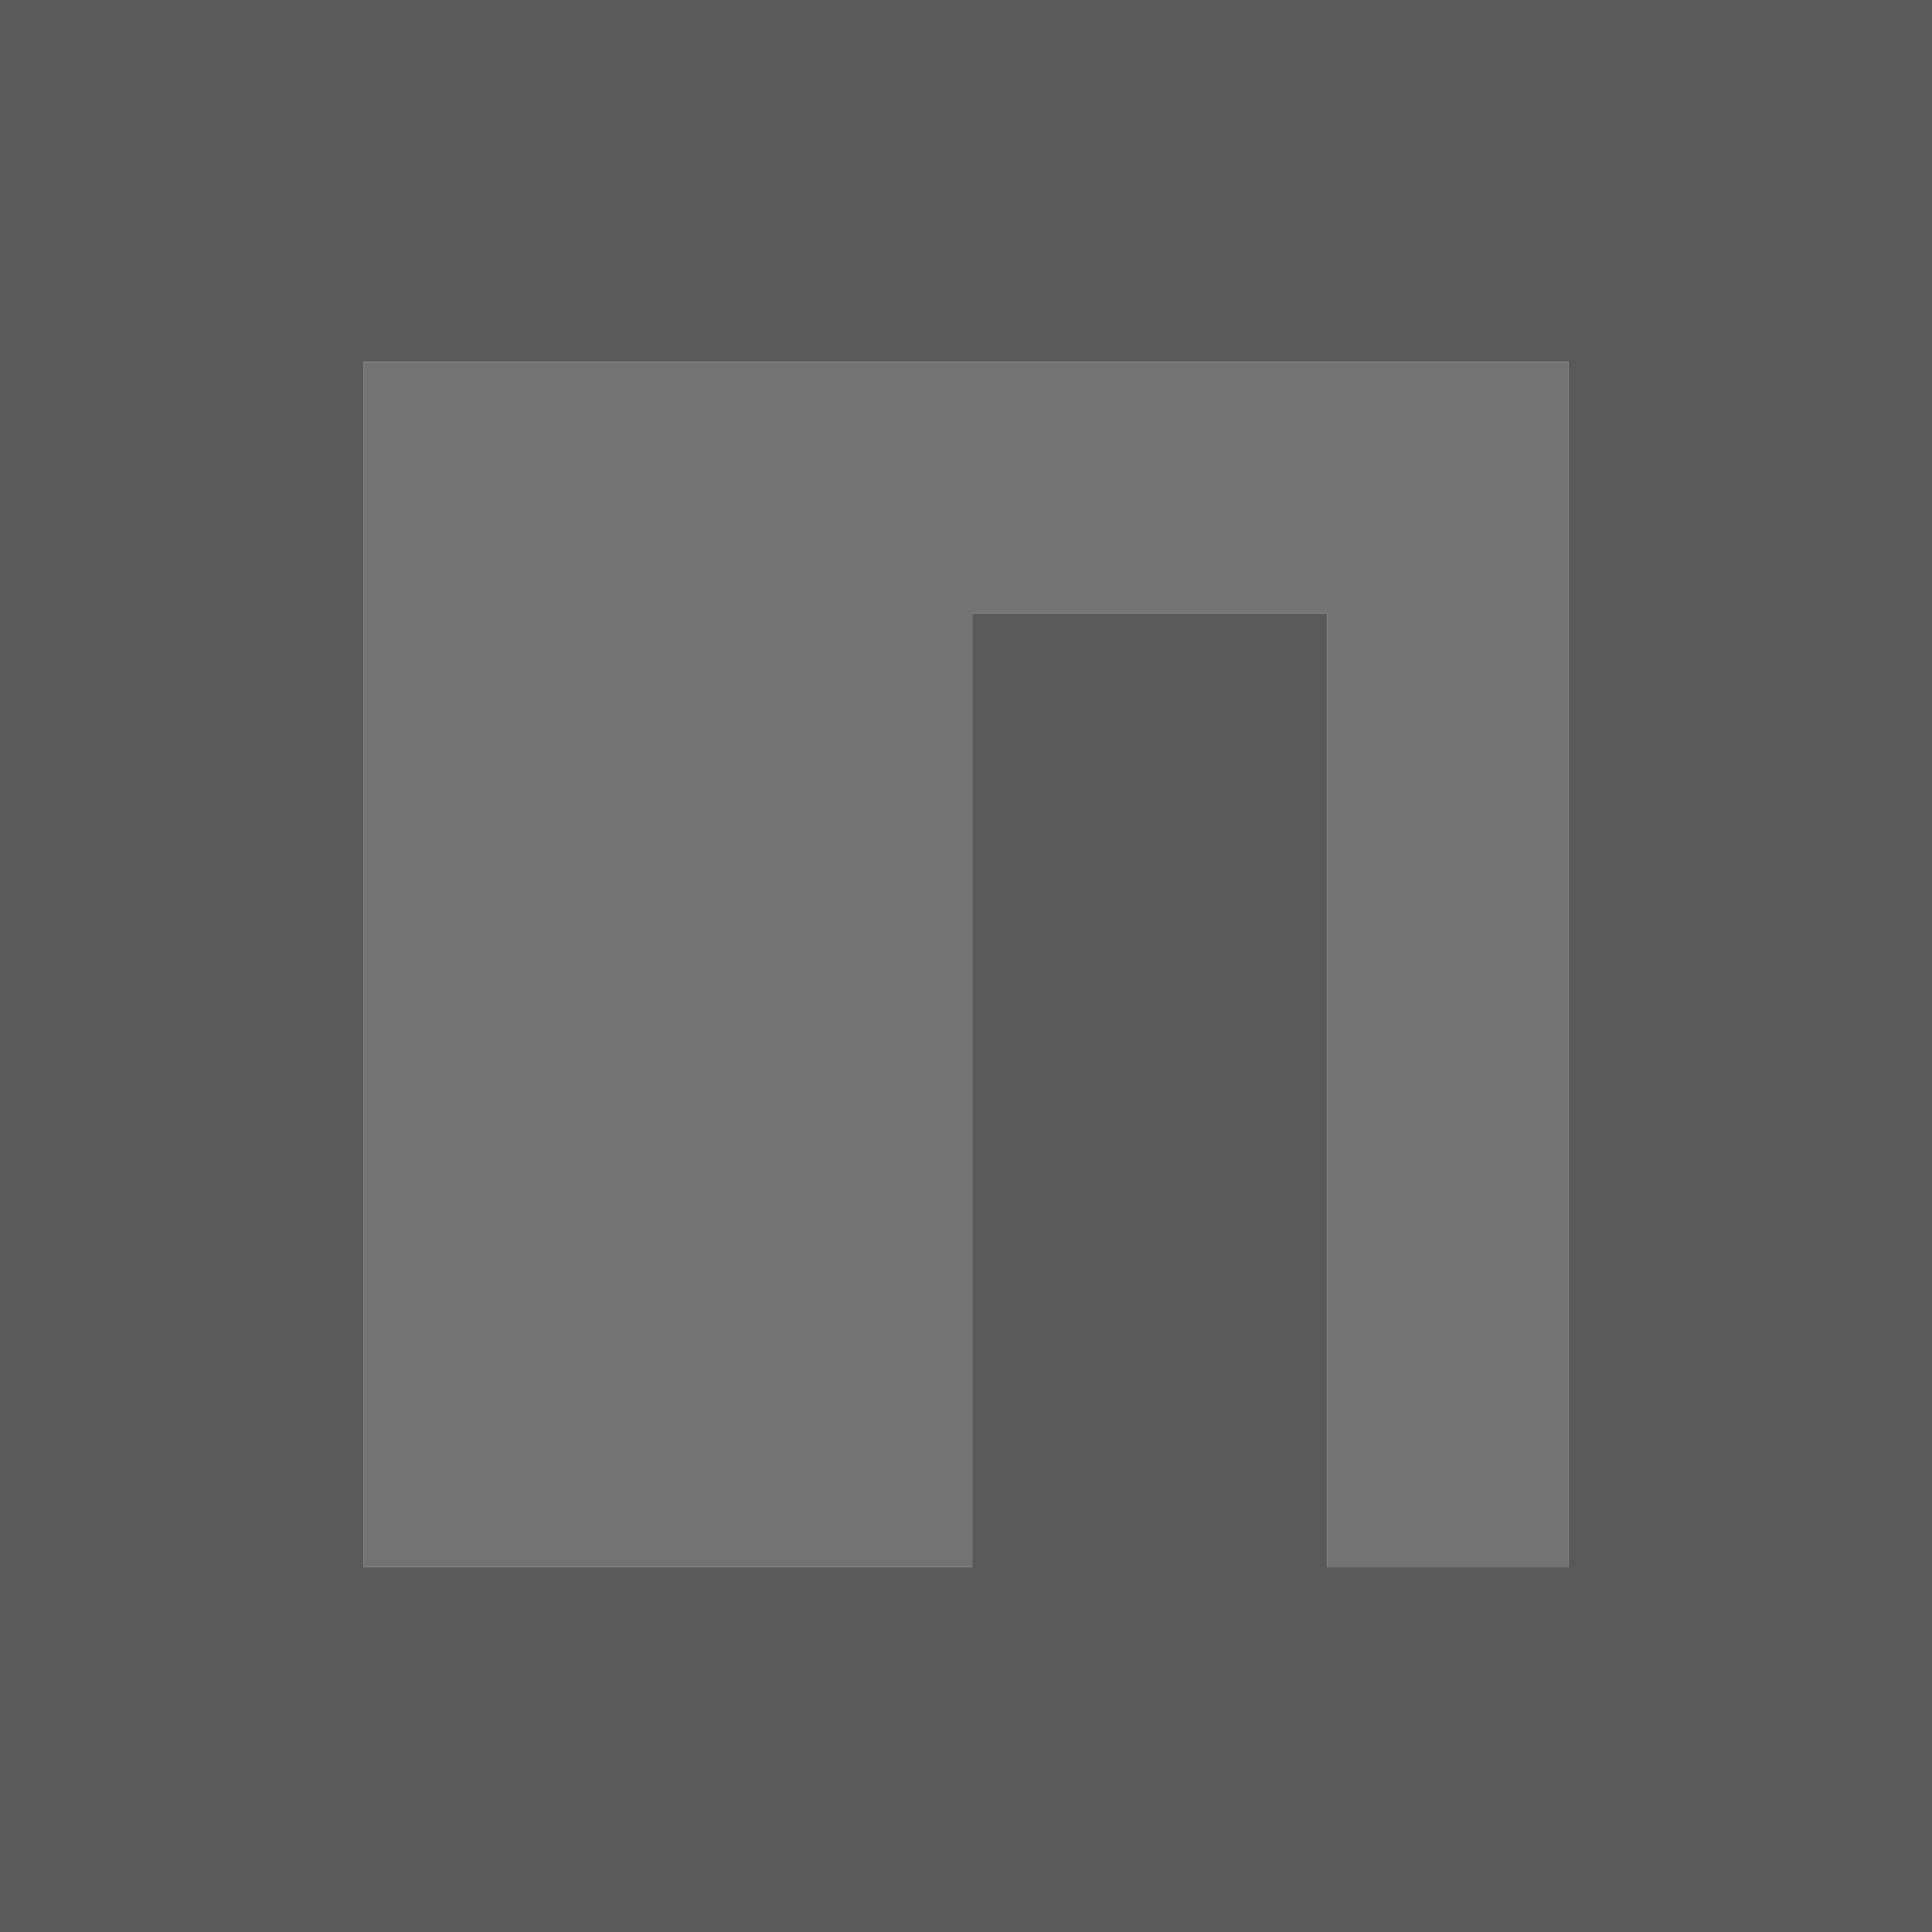
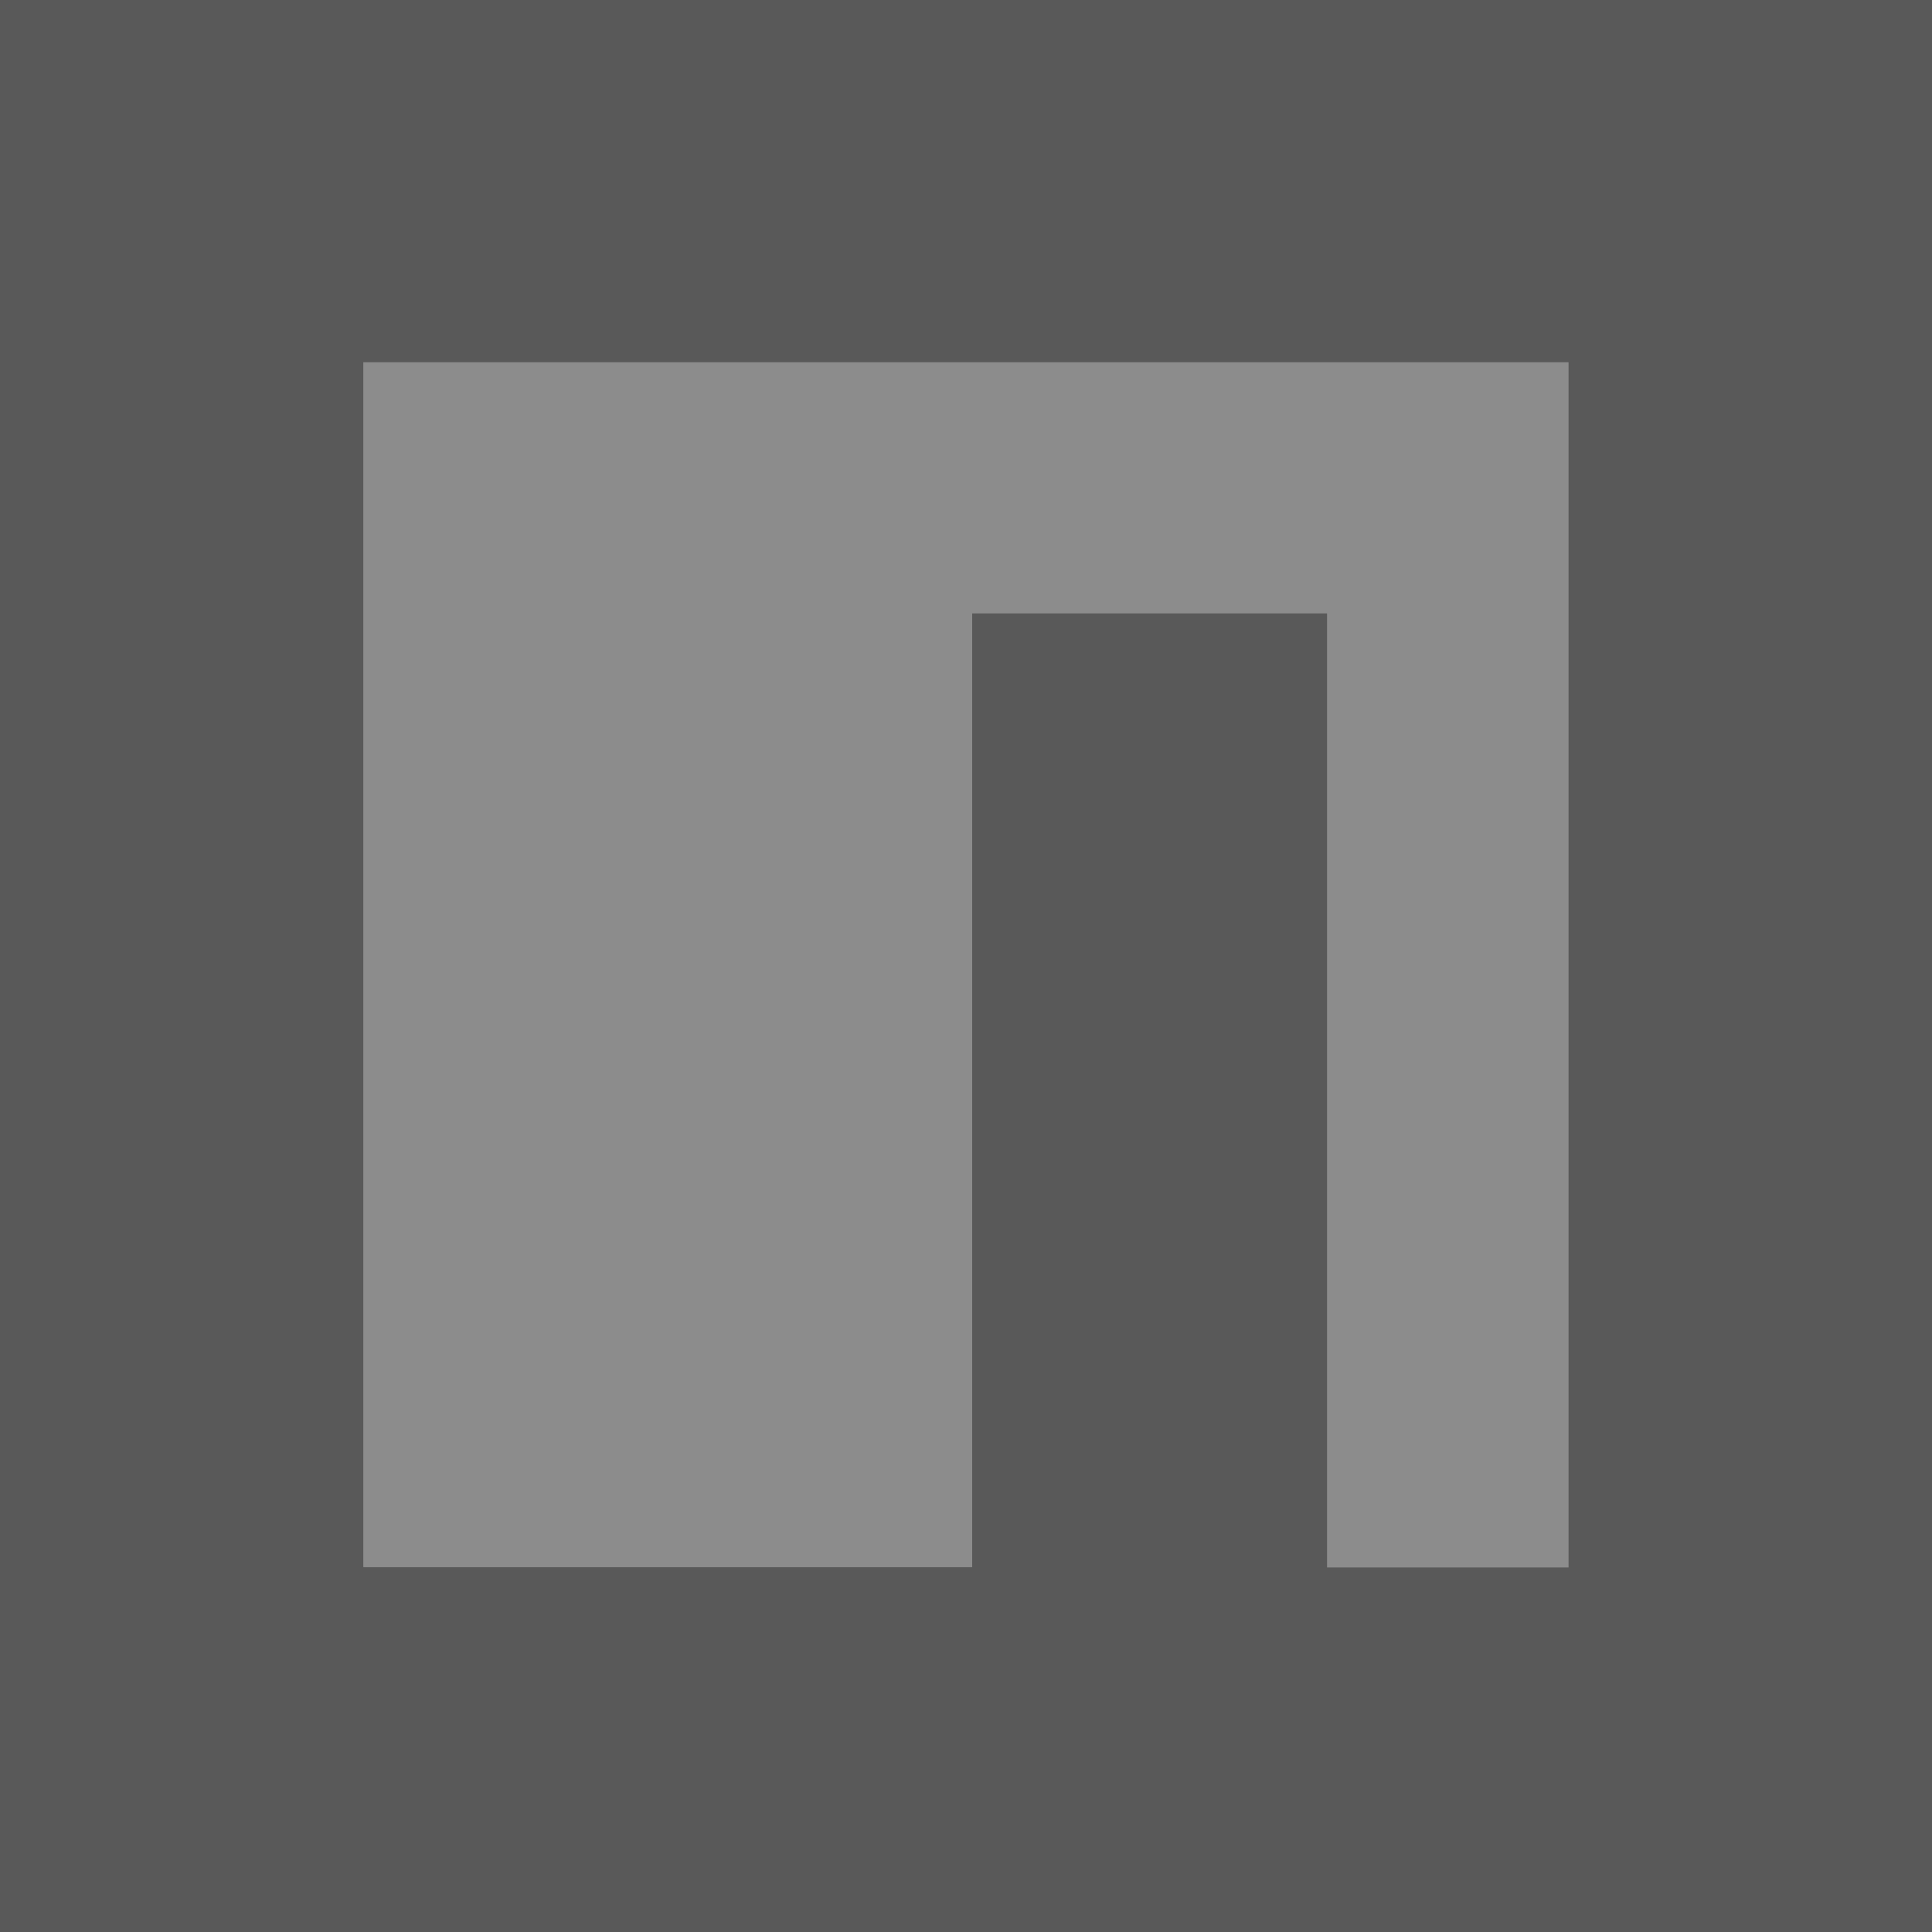
- <svg xmlns="http://www.w3.org/2000/svg" version="1.1" id="Layer_1" x="0px" y="0px" viewBox="0 0 990 990" style="enable-background:new 0 0 990 990;" xml:space="preserve">
-   <style type="text/css">
- 	.st0{fill:#595959;}
- 	.st1{fill:#737373;}
- </style>
-   <path class="st0" d="M0,990V0h990v990H0z M186.2,185.5V803h312V314.3H680v488.8h123.8V185.5H186.2z" />
-   <path class="st1" d="M186.2,185.5h617.6v617.6H680V314.3H498.2V803h-312L186.2,185.5z" />
+ <svg xmlns="http://www.w3.org/2000/svg" id="Layer_1" data-name="Layer 1" viewBox="0 0 128 128">
+   <defs>
+     <style>.cls-1{fill:#595959;}.cls-2{fill:#8c8c8c;}</style>
+   </defs>
+   <path class="cls-1" d="M0,128V0H128V128Z" />
+   <path class="cls-2" d="M24.07,24h79.85v79.85h-16V40.64H64.41v63.19H24.07Z" />
</svg>
